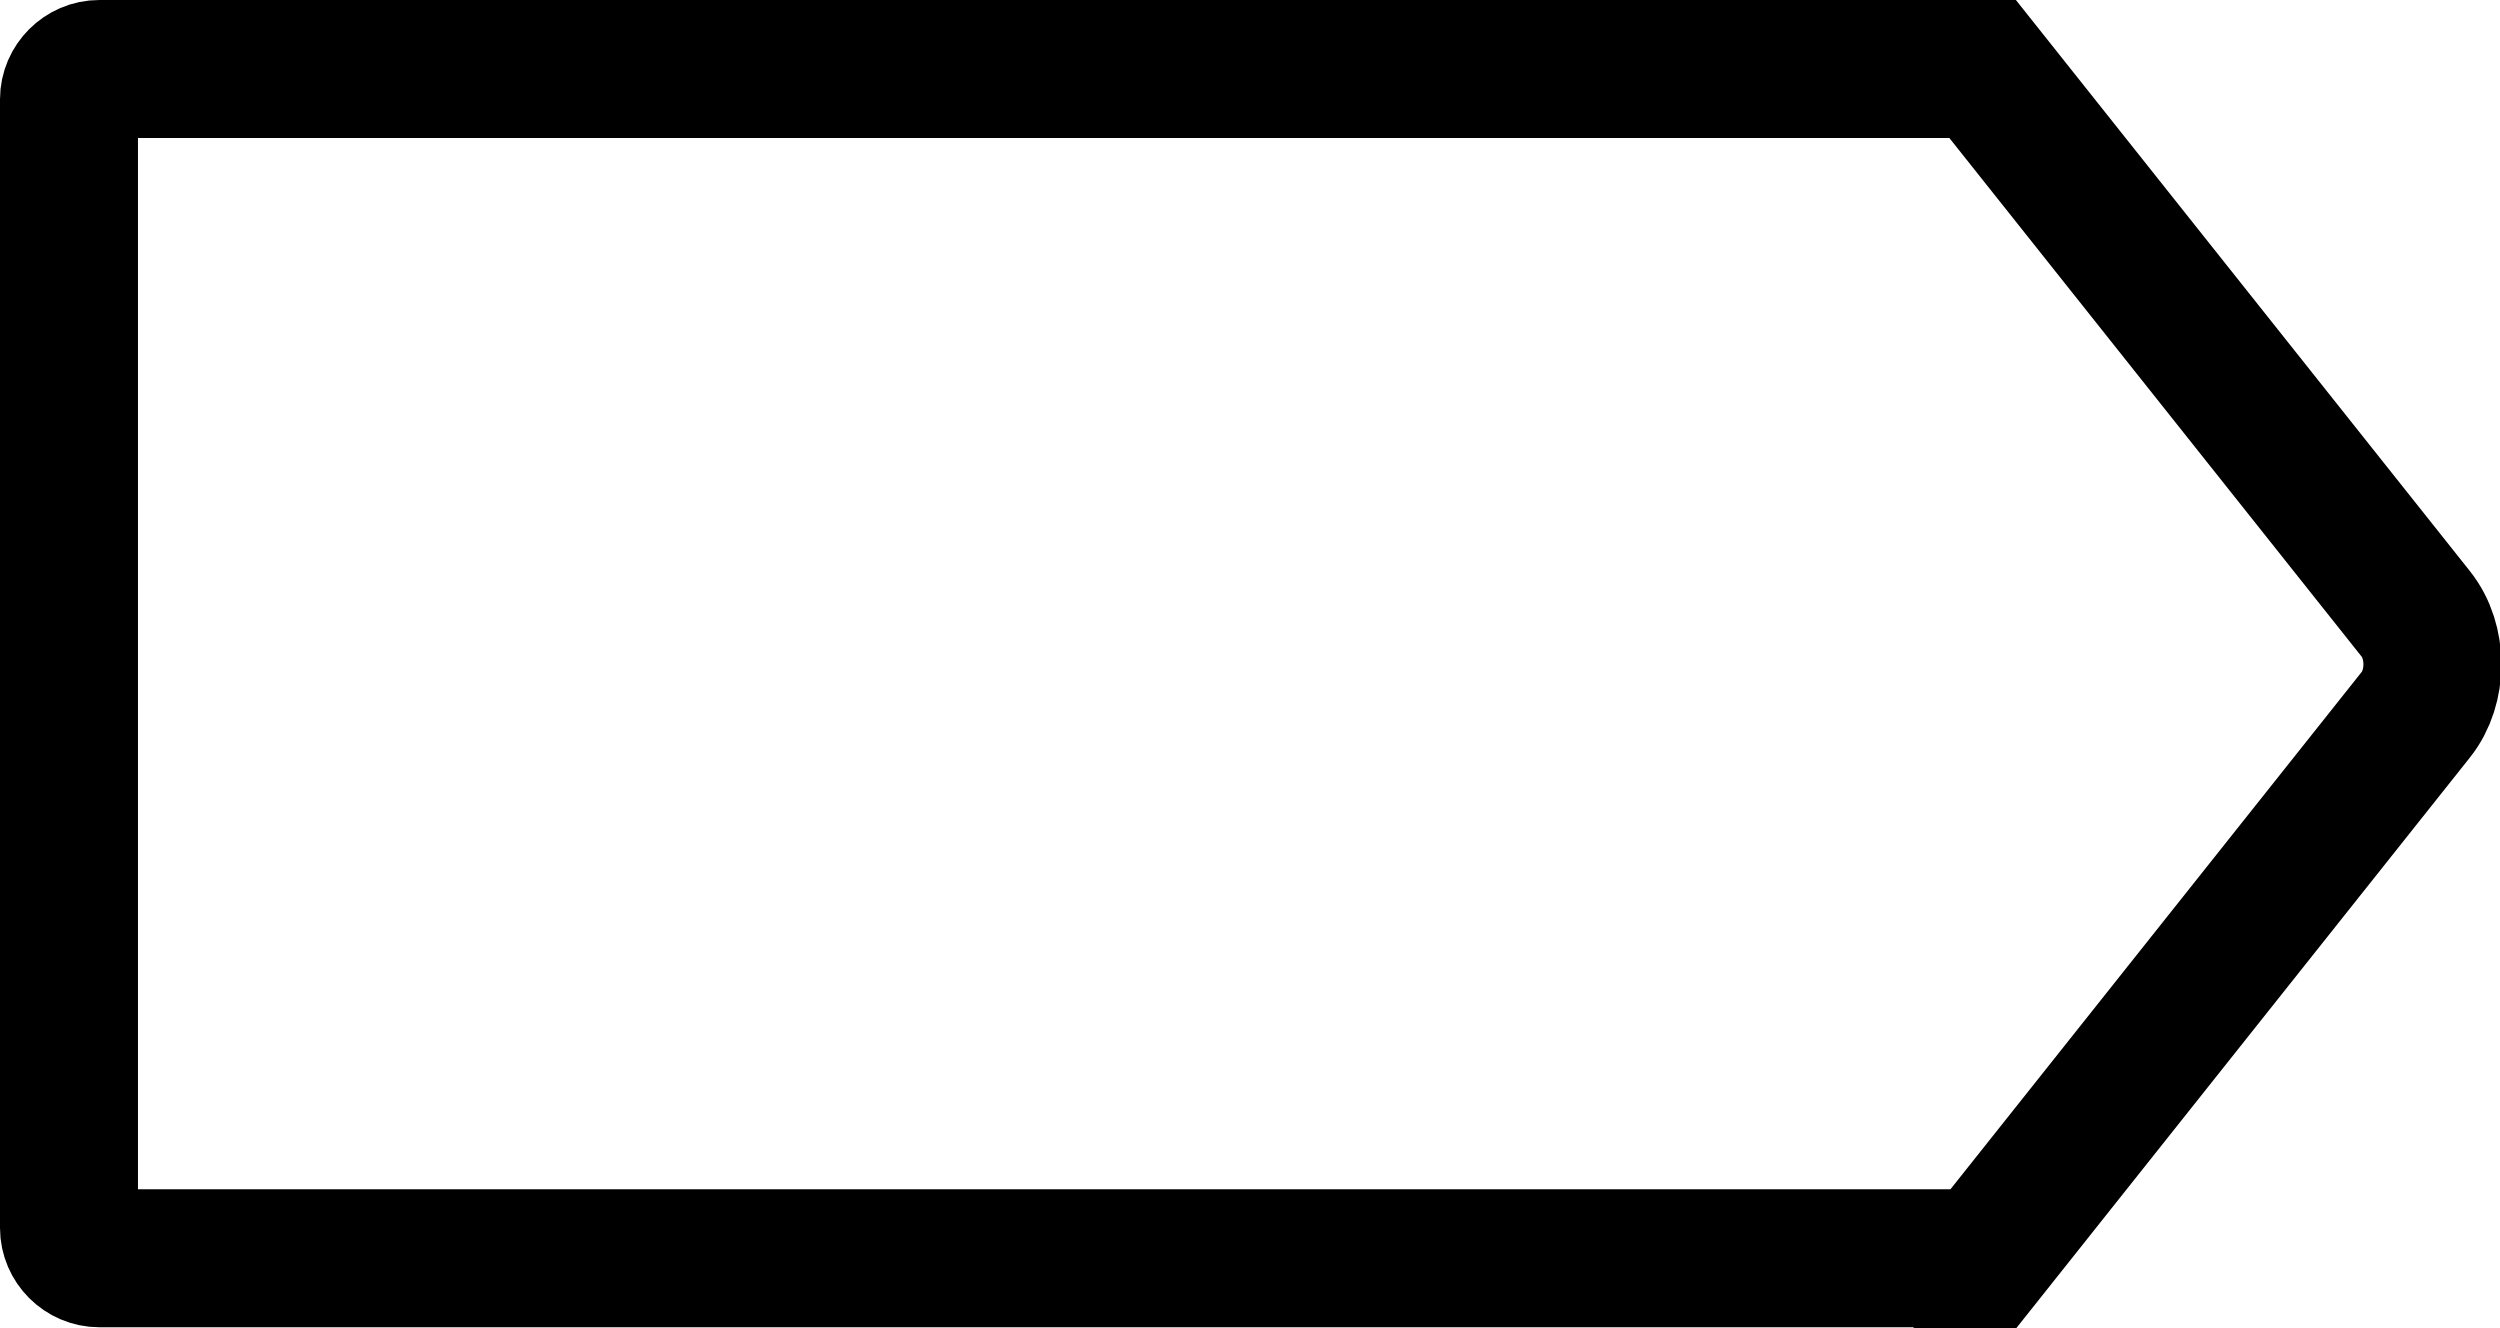
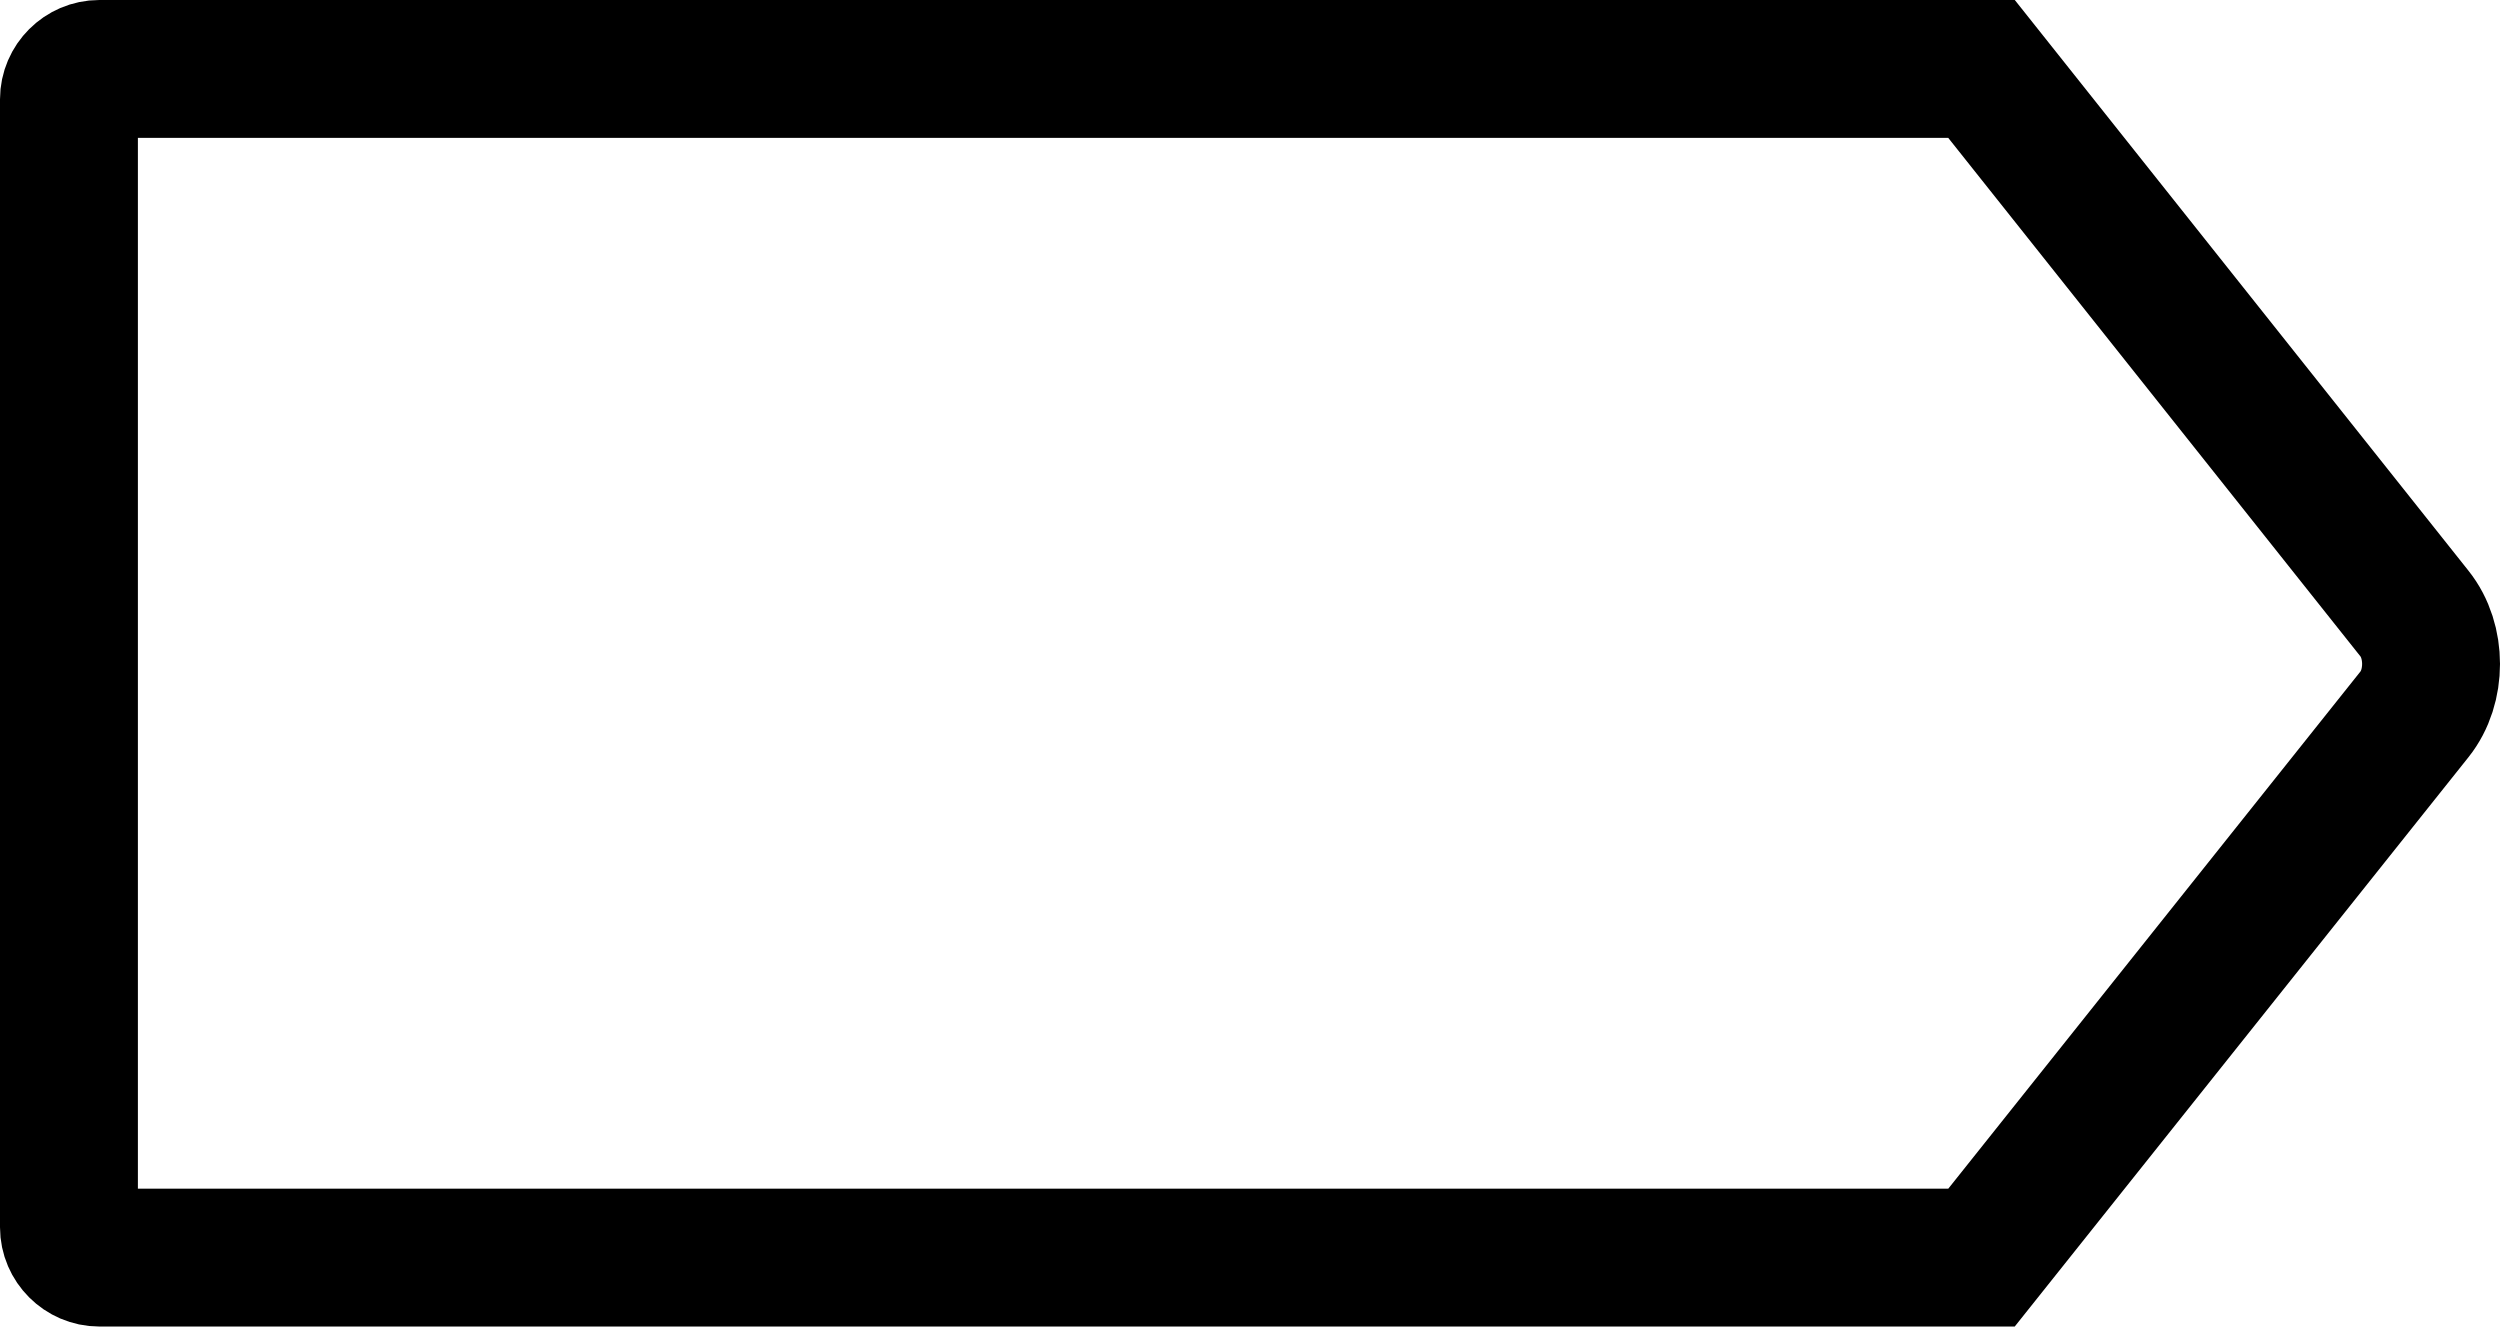
- <svg xmlns="http://www.w3.org/2000/svg" id="Layer_1" data-name="Layer 1" viewBox="0 0 18.12 9.62">
+ <svg xmlns="http://www.w3.org/2000/svg" id="Layer_1" data-name="Layer 1" viewBox="0 0 18.13 9.62">
  <defs>
    <style>
      .cls-1 {
        fill: none;
        stroke: #000;
        stroke-miterlimit: 10;
      }
    </style>
  </defs>
-   <path class="cls-1" d="m14.37,9.12H.72c-.12,0-.22-.1-.22-.22V.72c0-.12.1-.22.22-.22h13.65l3.14,3.95c.16.2.16.53,0,.73l-3.14,3.95Z" />
+   <path class="cls-1" d="m.72,9.12c-.12,0-.22-.1-.22-.22V.72c0-.12.1-.22.22-.22h13.65l3.14,3.95c.16.2.16.53,0,.73l-3.14,3.94H.72Z" />
</svg>
